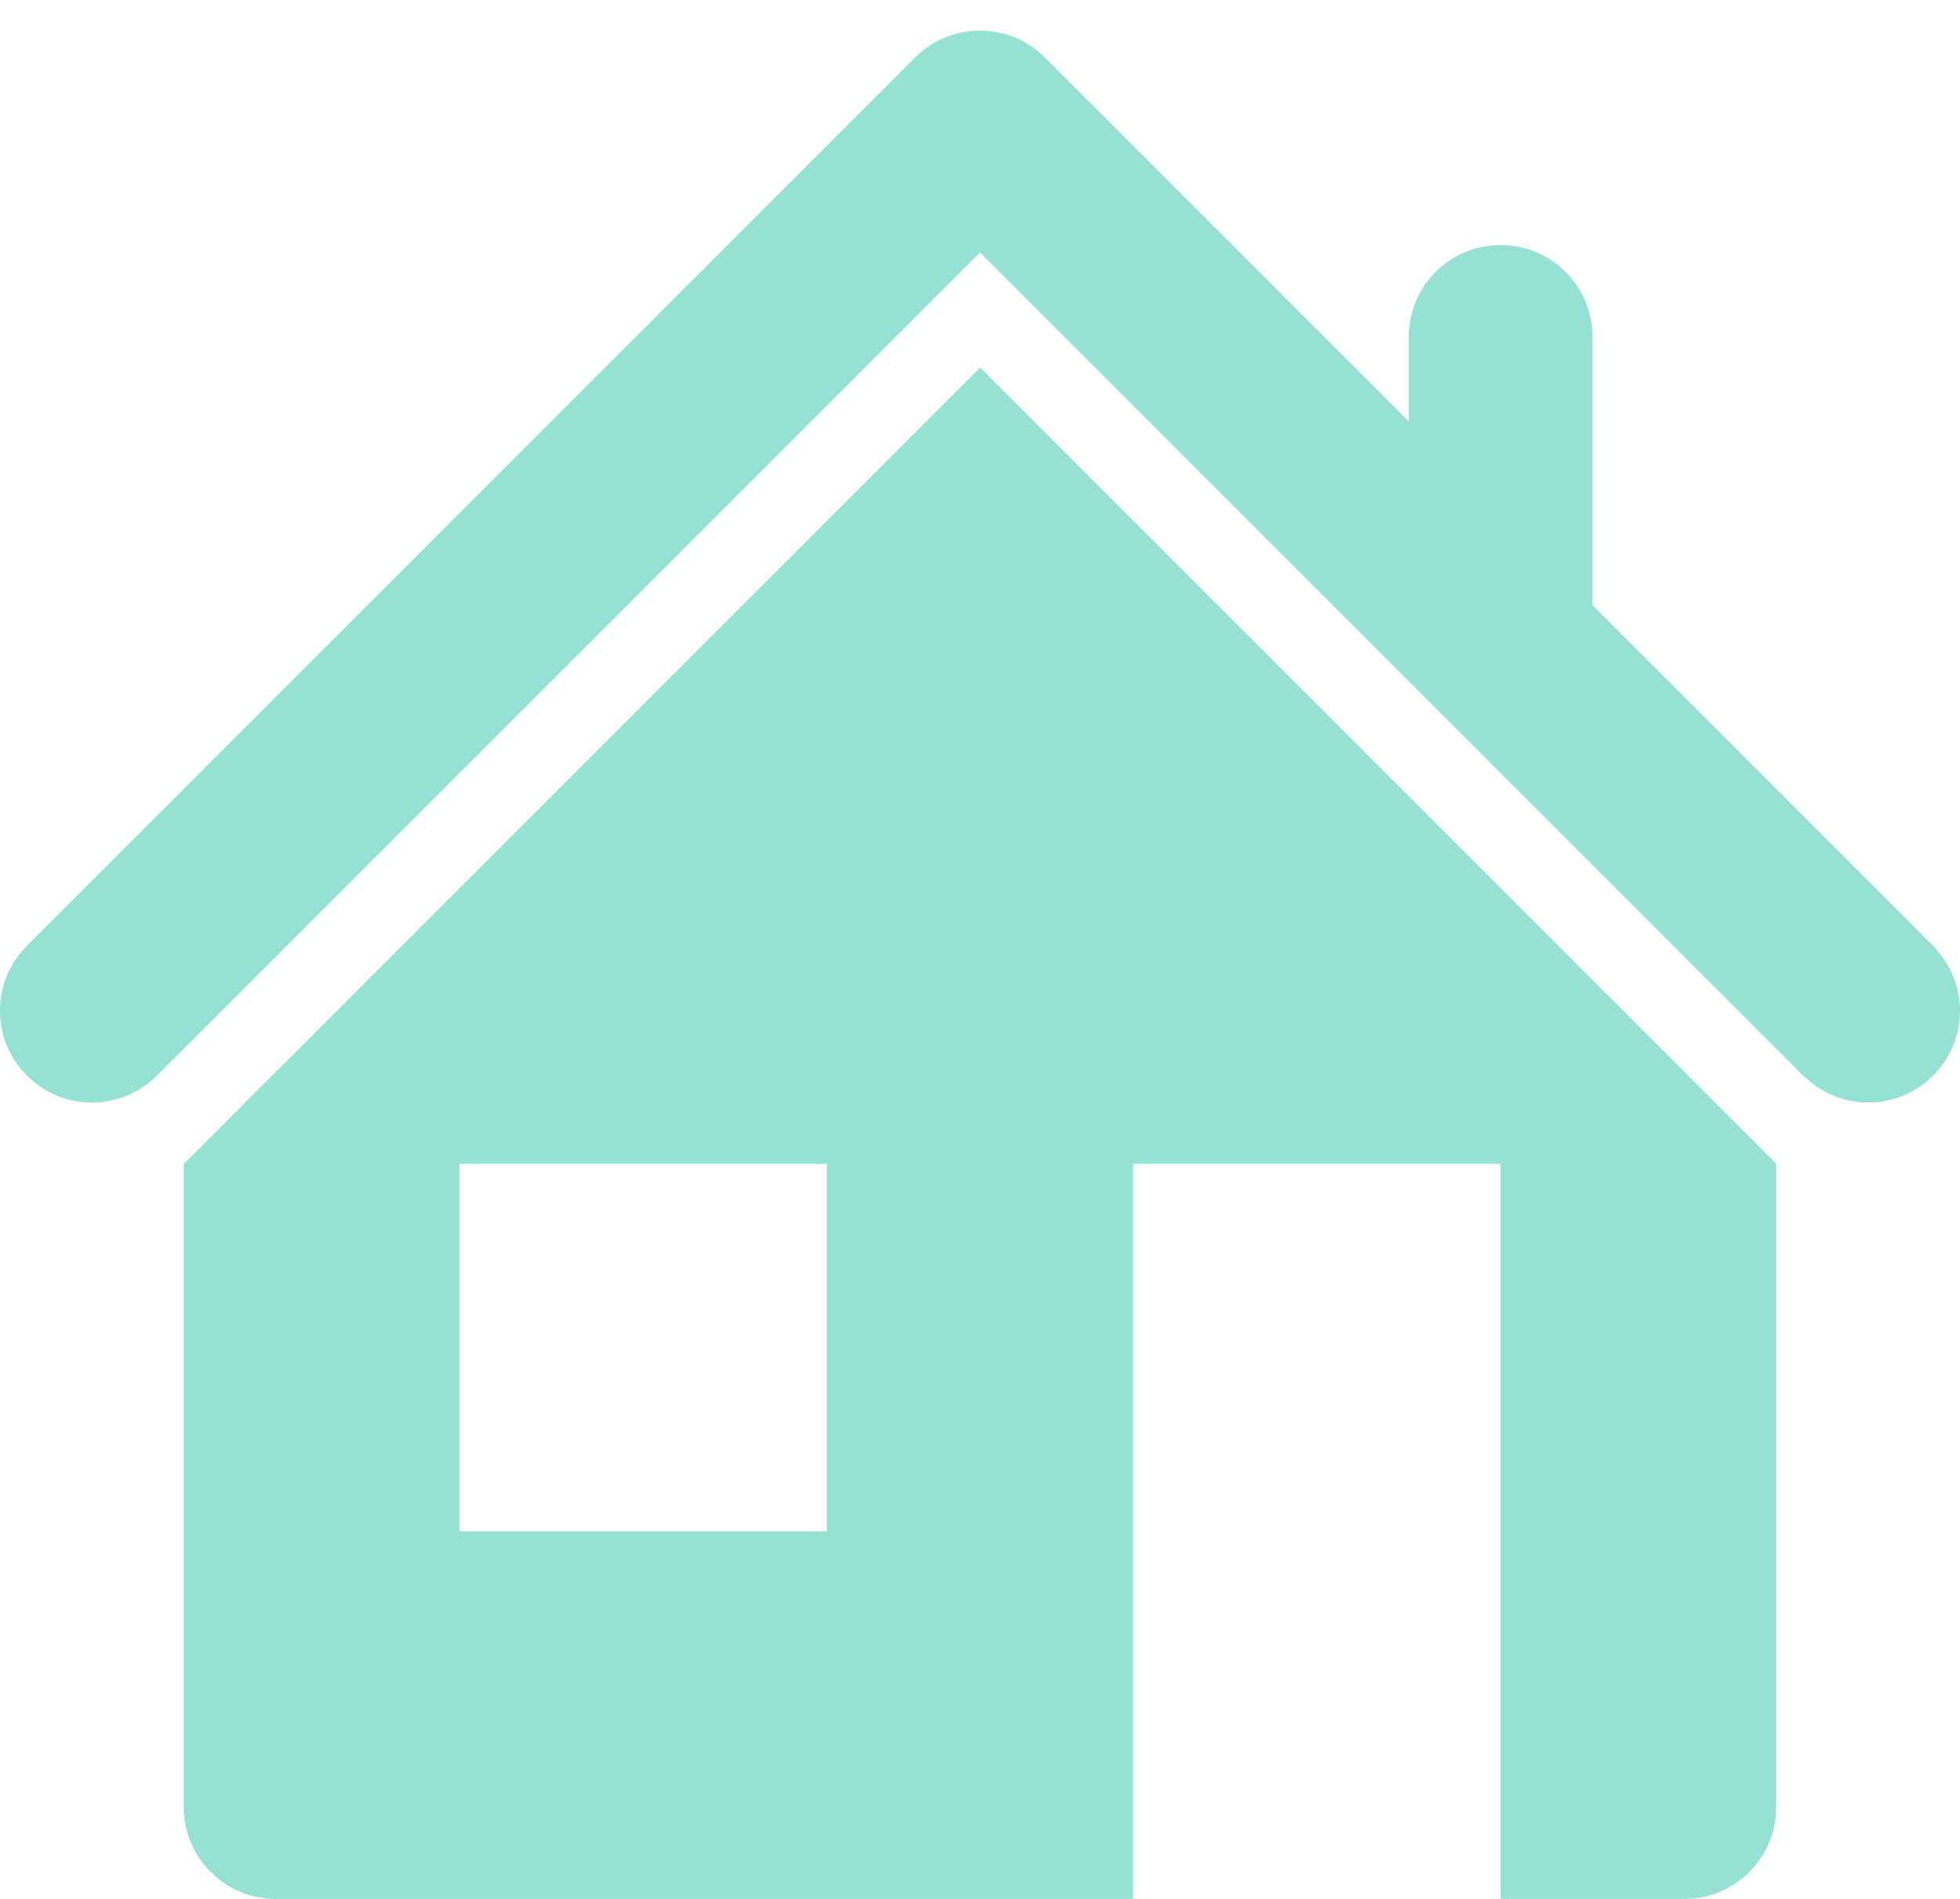
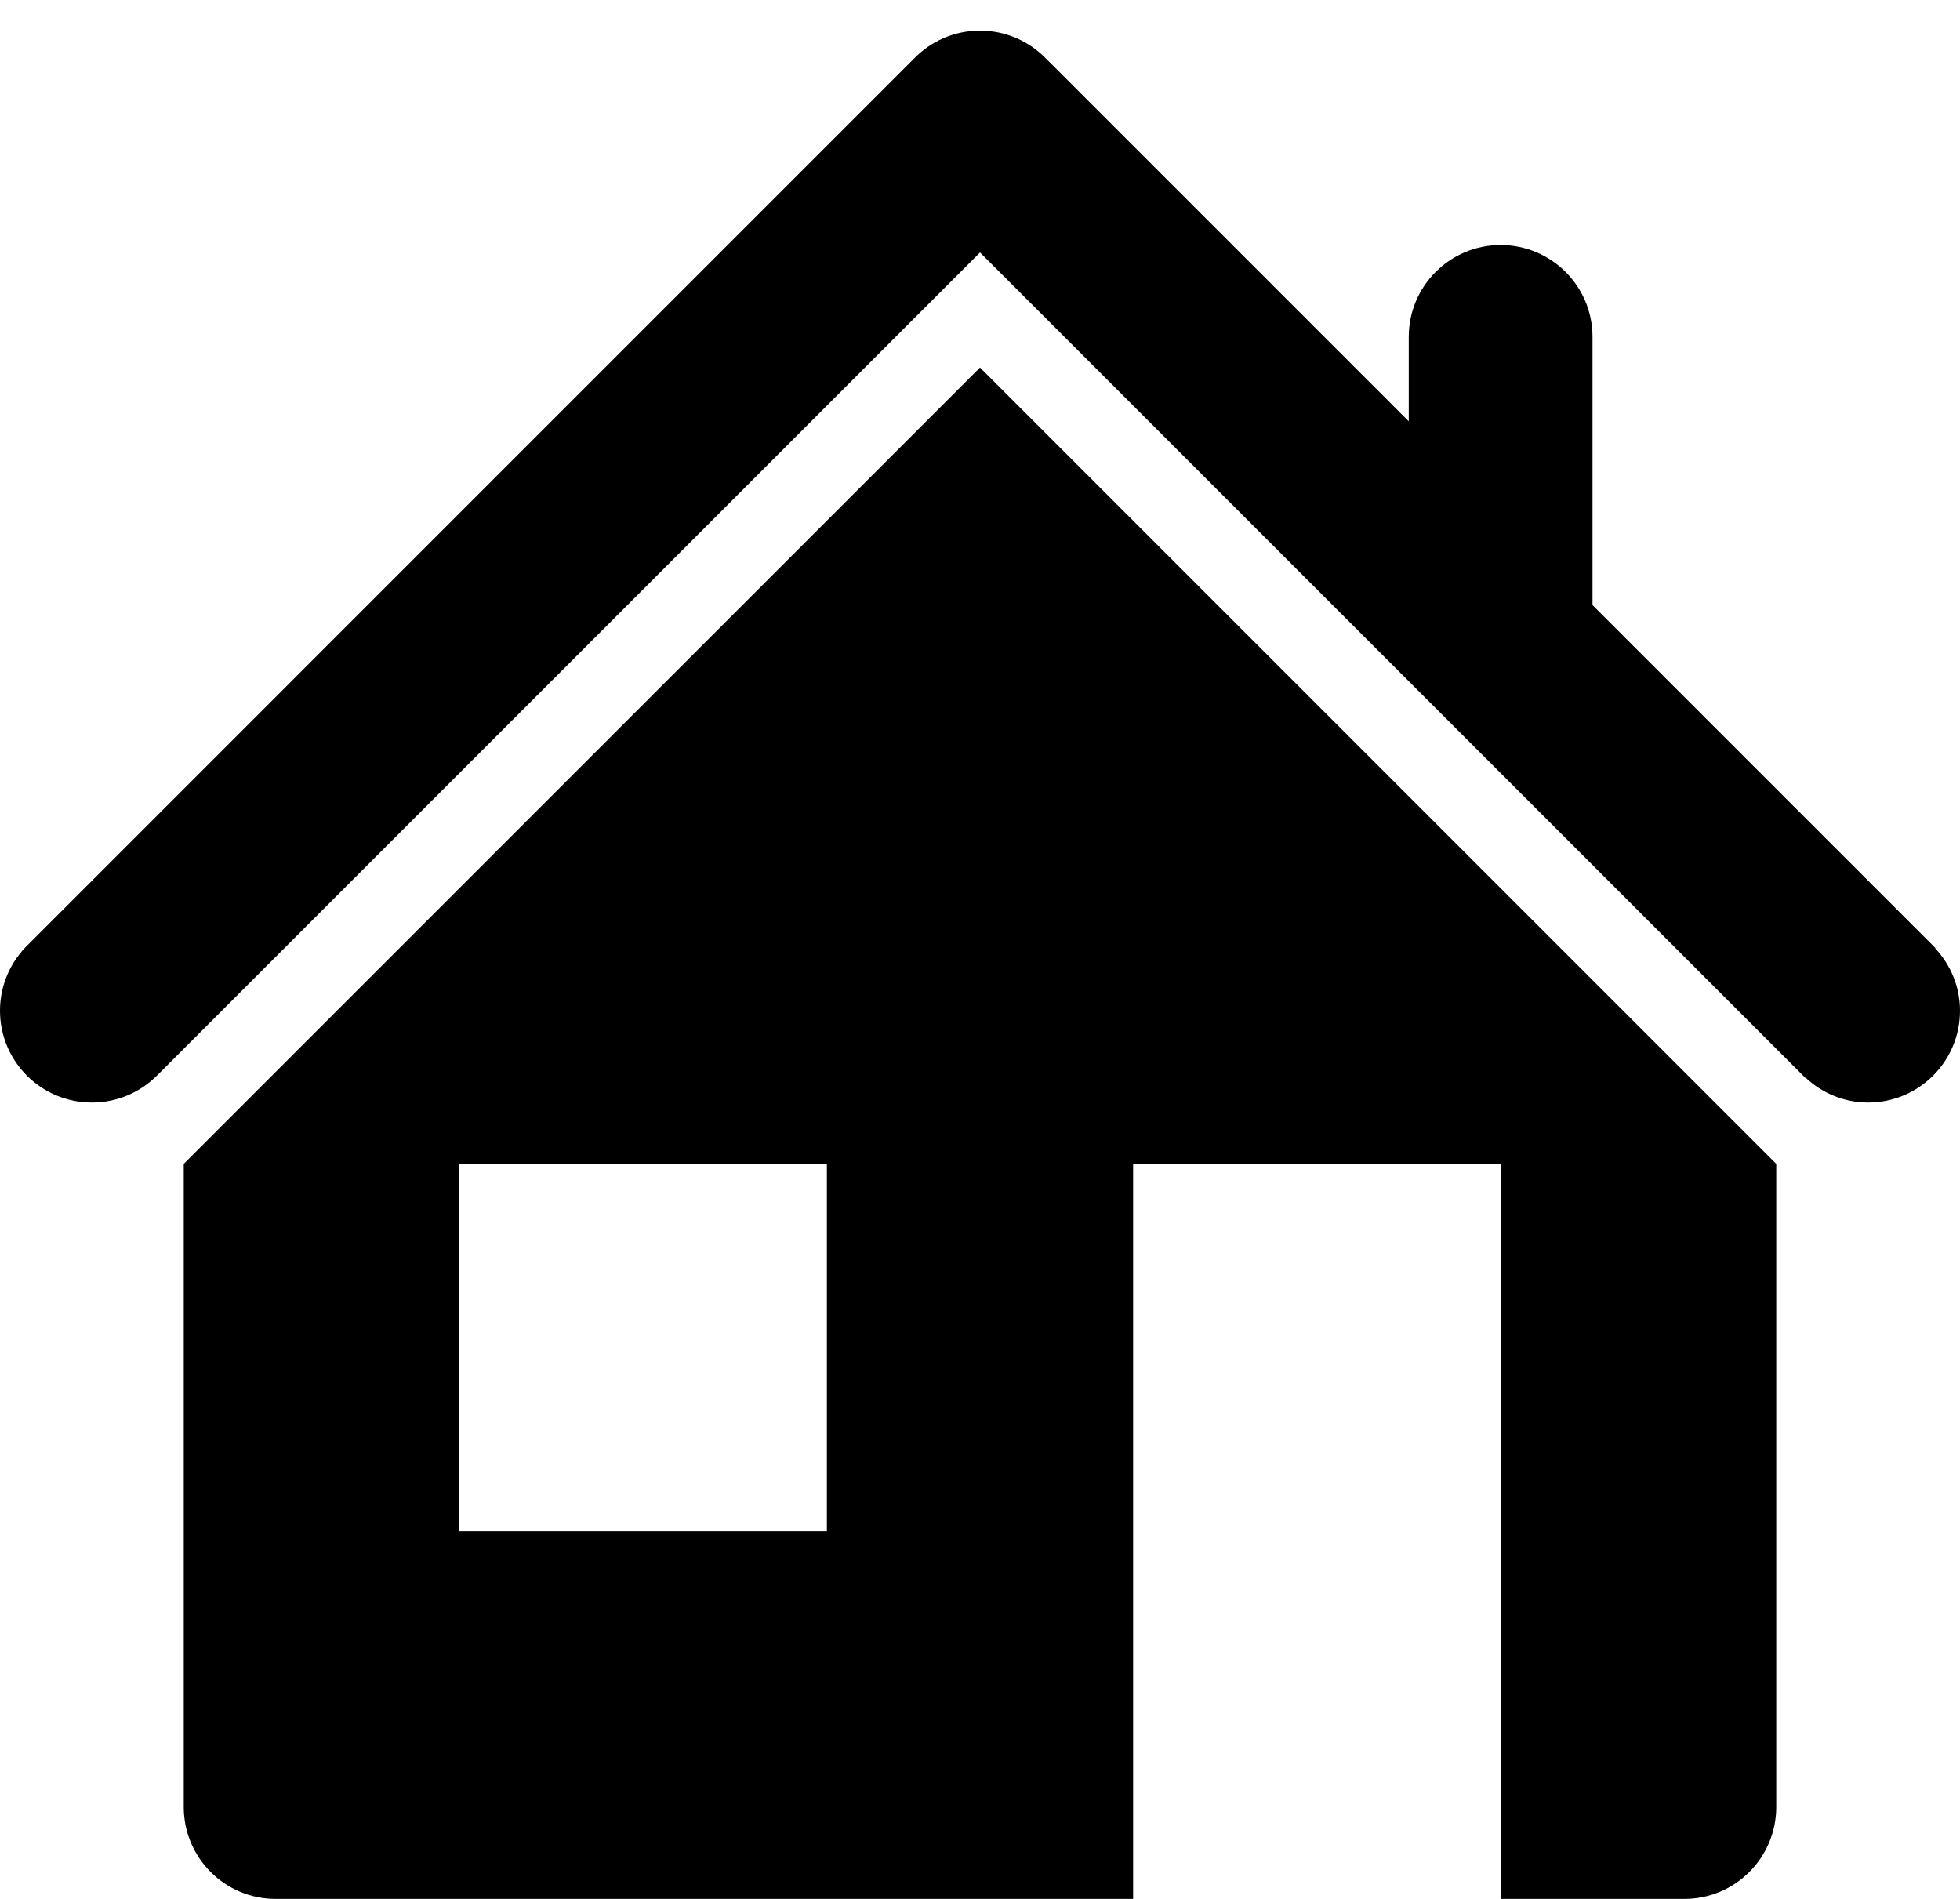
- <svg xmlns="http://www.w3.org/2000/svg" width="32px" height="31px">
-   <path fill-rule="evenodd" fill="rgb(149, 225, 211)" d="M32.000,16.500 C32.000,17.328 31.328,17.999 30.500,17.999 C30.105,17.999 29.748,17.844 29.480,17.594 L29.477,17.598 L16.038,4.159 L16.038,4.159 L16.000,4.122 L16.000,4.122 L2.554,17.568 L2.553,17.568 C2.282,17.835 1.910,17.999 1.500,17.999 C0.672,17.999 -0.000,17.328 -0.000,16.500 C-0.000,16.075 0.177,15.692 0.461,15.419 L14.919,0.960 C15.192,0.677 15.575,0.500 16.000,0.500 L16.000,0.500 L16.000,0.500 C16.000,0.500 16.000,0.500 16.001,0.500 C16.027,0.500 16.053,0.500 16.080,0.502 C16.084,0.502 16.088,0.503 16.092,0.503 C16.115,0.504 16.137,0.506 16.160,0.508 C16.161,0.508 16.162,0.508 16.164,0.509 C16.531,0.549 16.858,0.721 17.097,0.977 L17.098,0.976 L23.000,6.878 L23.000,5.500 C23.000,4.671 23.671,4.000 24.500,4.000 C25.328,4.000 26.000,4.671 26.000,5.500 L26.000,9.878 L31.598,15.476 L31.594,15.480 C31.844,15.748 32.000,16.105 32.000,16.500 ZM29.000,19.000 L29.000,23.500 L29.000,25.500 L29.000,29.500 C29.000,30.328 28.328,31.000 27.500,31.000 L24.500,31.000 L24.500,19.000 L18.500,19.000 L18.500,31.000 L4.500,31.000 C3.672,31.000 3.000,30.328 3.000,29.500 L3.000,25.500 L3.000,23.500 L3.000,19.000 L16.000,6.000 L29.000,19.000 ZM13.500,19.000 L7.500,19.000 L7.500,25.000 L13.500,25.000 L13.500,19.000 Z" />
+ <svg xmlns="http://www.w3.org/2000/svg" viewBox="0 0 32 31">
+   <path d="M32.000,16.500 C32.000,17.328 31.328,17.999 30.500,17.999 C30.105,17.999 29.748,17.844 29.480,17.594 L29.477,17.598 L16.038,4.159 L16.038,4.159 L16.000,4.122 L16.000,4.122 L2.554,17.568 L2.553,17.568 C2.282,17.835 1.910,17.999 1.500,17.999 C0.672,17.999 -0.000,17.328 -0.000,16.500 C-0.000,16.075 0.177,15.692 0.461,15.419 L14.919,0.960 C15.192,0.677 15.575,0.500 16.000,0.500 L16.000,0.500 L16.000,0.500 C16.000,0.500 16.000,0.500 16.001,0.500 C16.027,0.500 16.053,0.500 16.080,0.502 C16.084,0.502 16.088,0.503 16.092,0.503 C16.115,0.504 16.137,0.506 16.160,0.508 C16.161,0.508 16.162,0.508 16.164,0.509 C16.531,0.549 16.858,0.721 17.097,0.977 L17.098,0.976 L23.000,6.878 L23.000,5.500 C23.000,4.671 23.671,4.000 24.500,4.000 C25.328,4.000 26.000,4.671 26.000,5.500 L26.000,9.878 L31.598,15.476 L31.594,15.480 C31.844,15.748 32.000,16.105 32.000,16.500 ZM29.000,19.000 L29.000,23.500 L29.000,25.500 L29.000,29.500 C29.000,30.328 28.328,31.000 27.500,31.000 L24.500,31.000 L24.500,19.000 L18.500,19.000 L18.500,31.000 L4.500,31.000 C3.672,31.000 3.000,30.328 3.000,29.500 L3.000,25.500 L3.000,23.500 L3.000,19.000 L16.000,6.000 L29.000,19.000 ZM13.500,19.000 L7.500,19.000 L7.500,25.000 L13.500,25.000 L13.500,19.000 Z" />
</svg>
